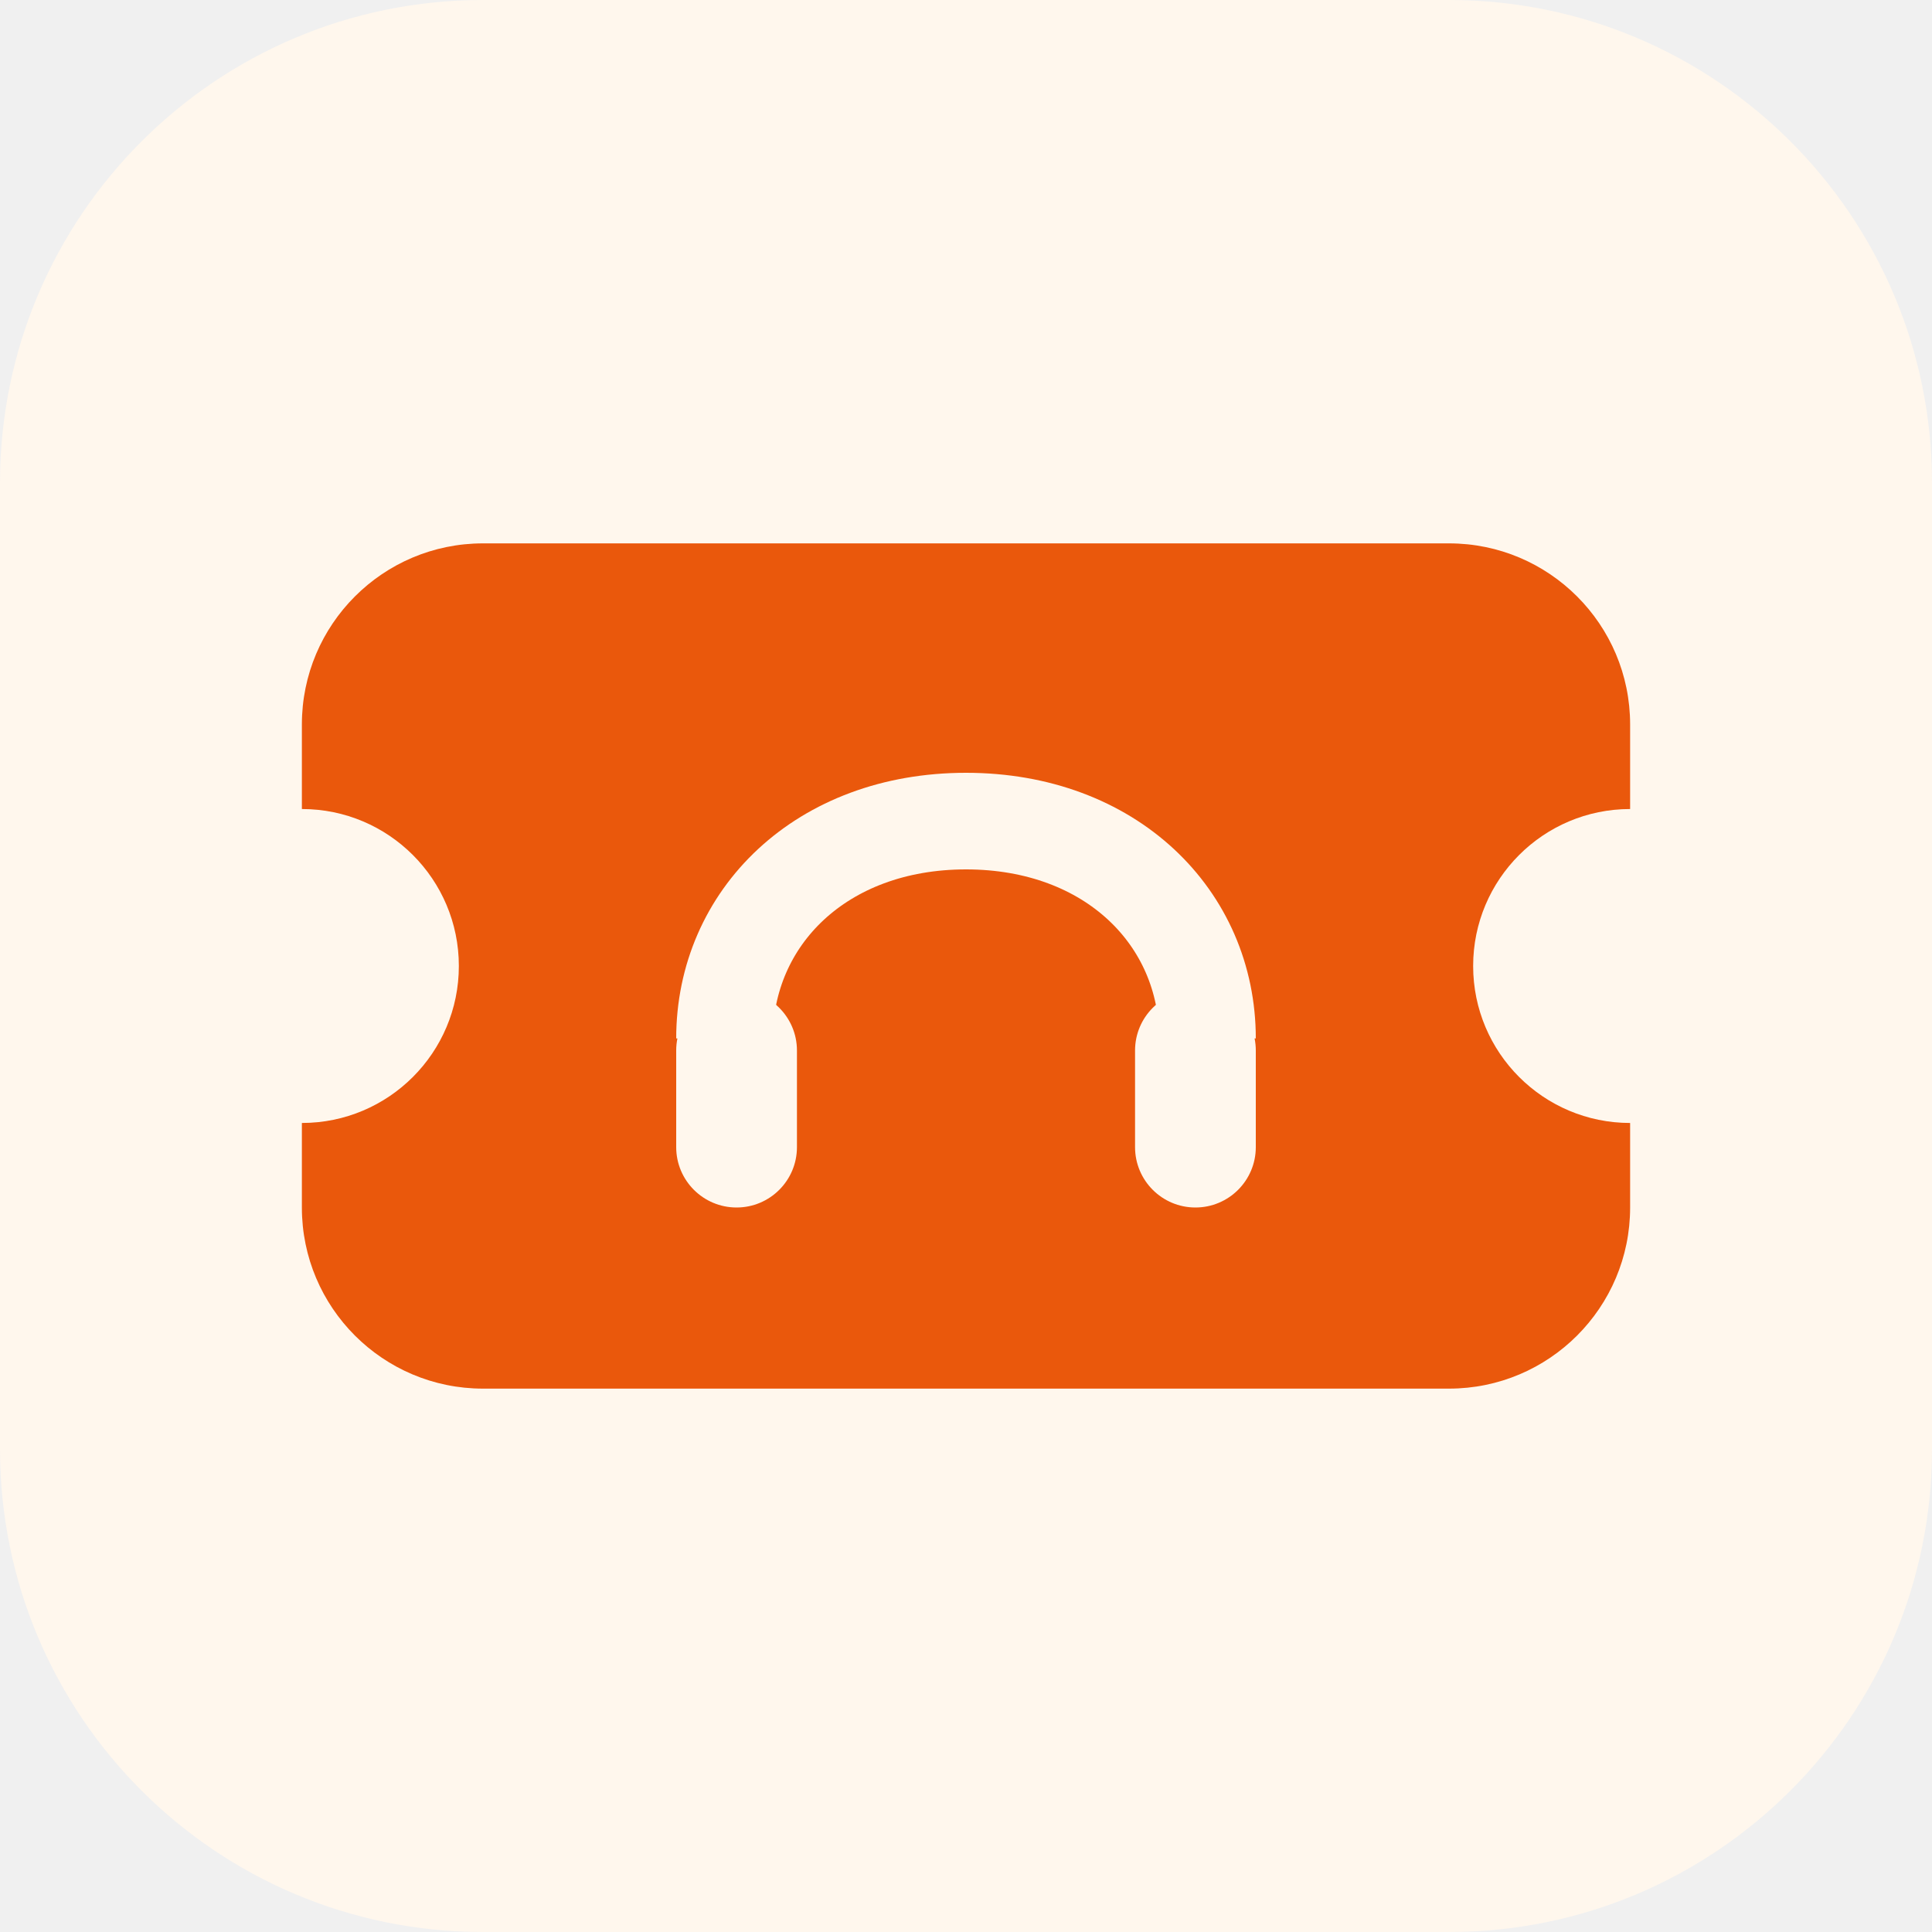
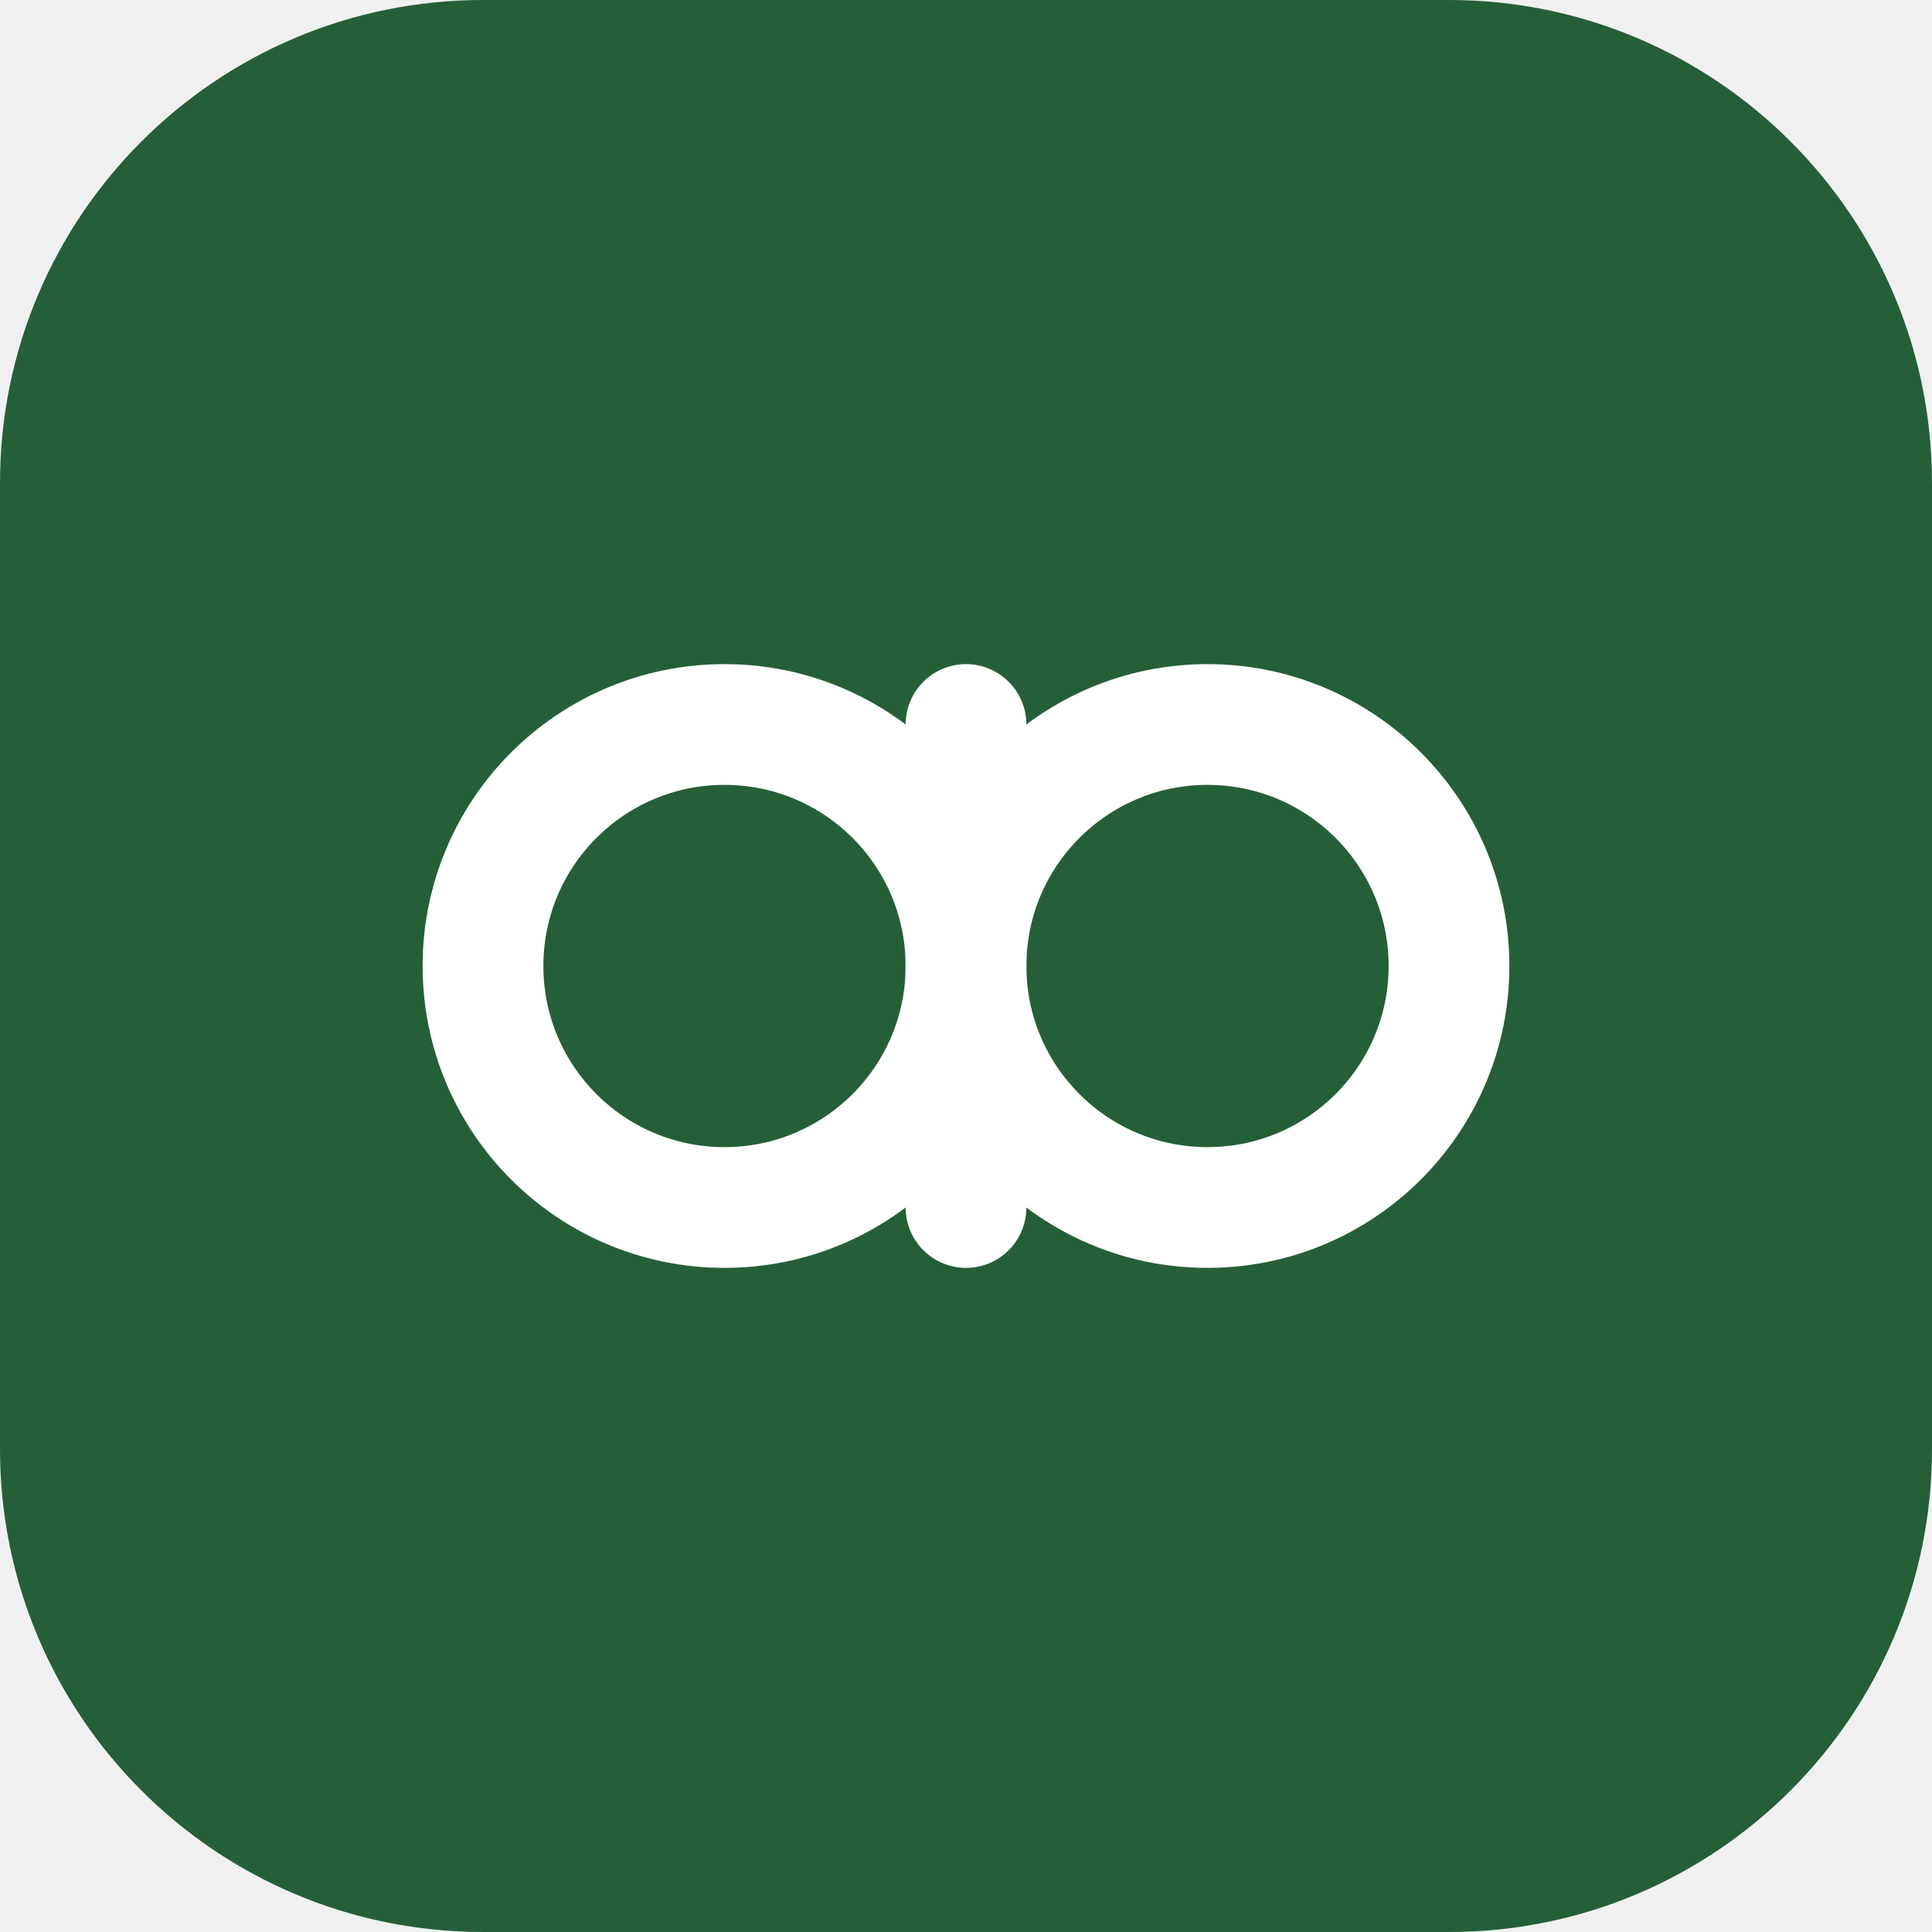
- <svg xmlns="http://www.w3.org/2000/svg" viewBox="0 0 32 32" role="img">
-   <rect width="32" height="32" rx="8" fill="#FFF7ED" />
-   <rect x="5" y="9" width="22" height="14" rx="3" fill="#EA580C" />
-   <circle cx="5" cy="16" r="2.6" fill="#FFF7ED" />
-   <circle cx="27" cy="16" r="2.6" fill="#FFF7ED" />
-   <path d="M12 17.2c0-2 1.6-3.6 4-3.6s4 1.6 4 3.6" stroke="#FFF7ED" fill="none" stroke-width="1.6" />
-   <rect x="11.2" y="16.4" width="2" height="3.6" rx="1" fill="#FFF7ED" />
-   <rect x="18.8" y="16.4" width="2" height="3.6" rx="1" fill="#FFF7ED" />
+ <svg xmlns="http://www.w3.org/2000/svg" viewBox="0 0 32 32" fill="none">
+   <rect width="32" height="32" rx="8" fill="#255F38" />
+   <circle cx="12" cy="16" r="4" stroke="#fff" stroke-width="2" />
+   <circle cx="20" cy="16" r="4" stroke="#fff" stroke-width="2" />
+   <path d="M16 12v8" stroke="#fff" stroke-width="2" stroke-linecap="round" />
</svg>
